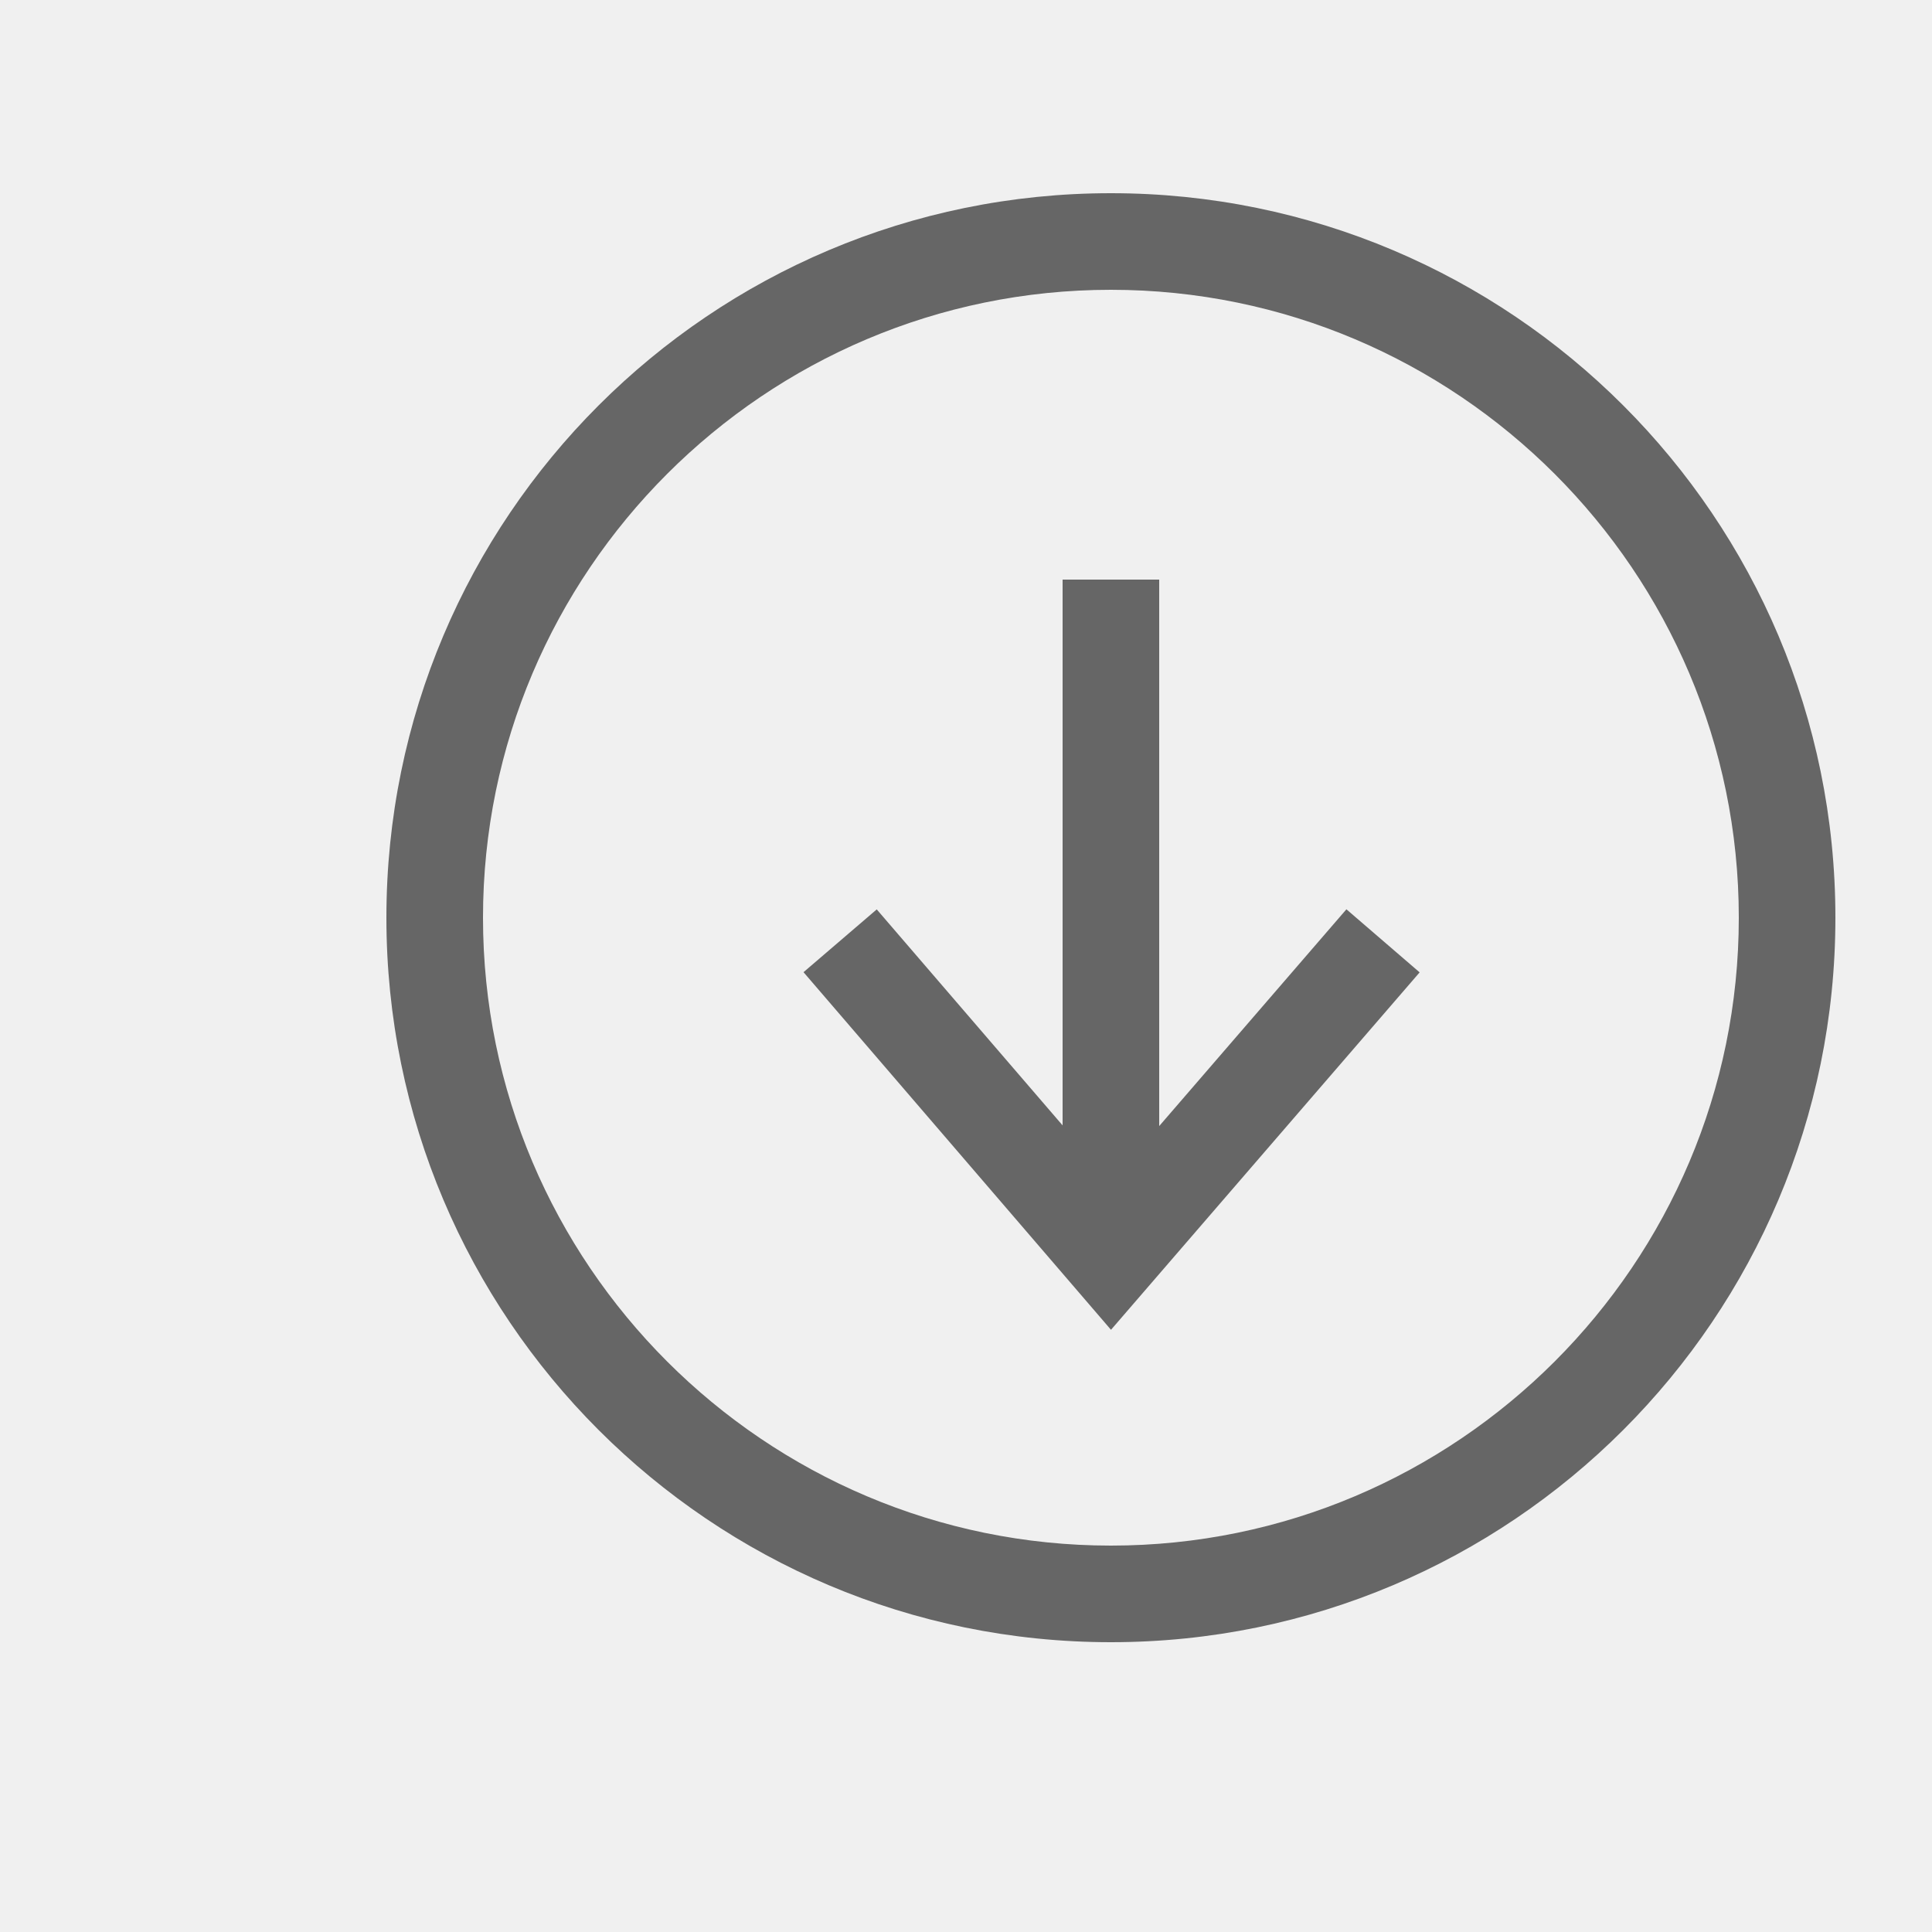
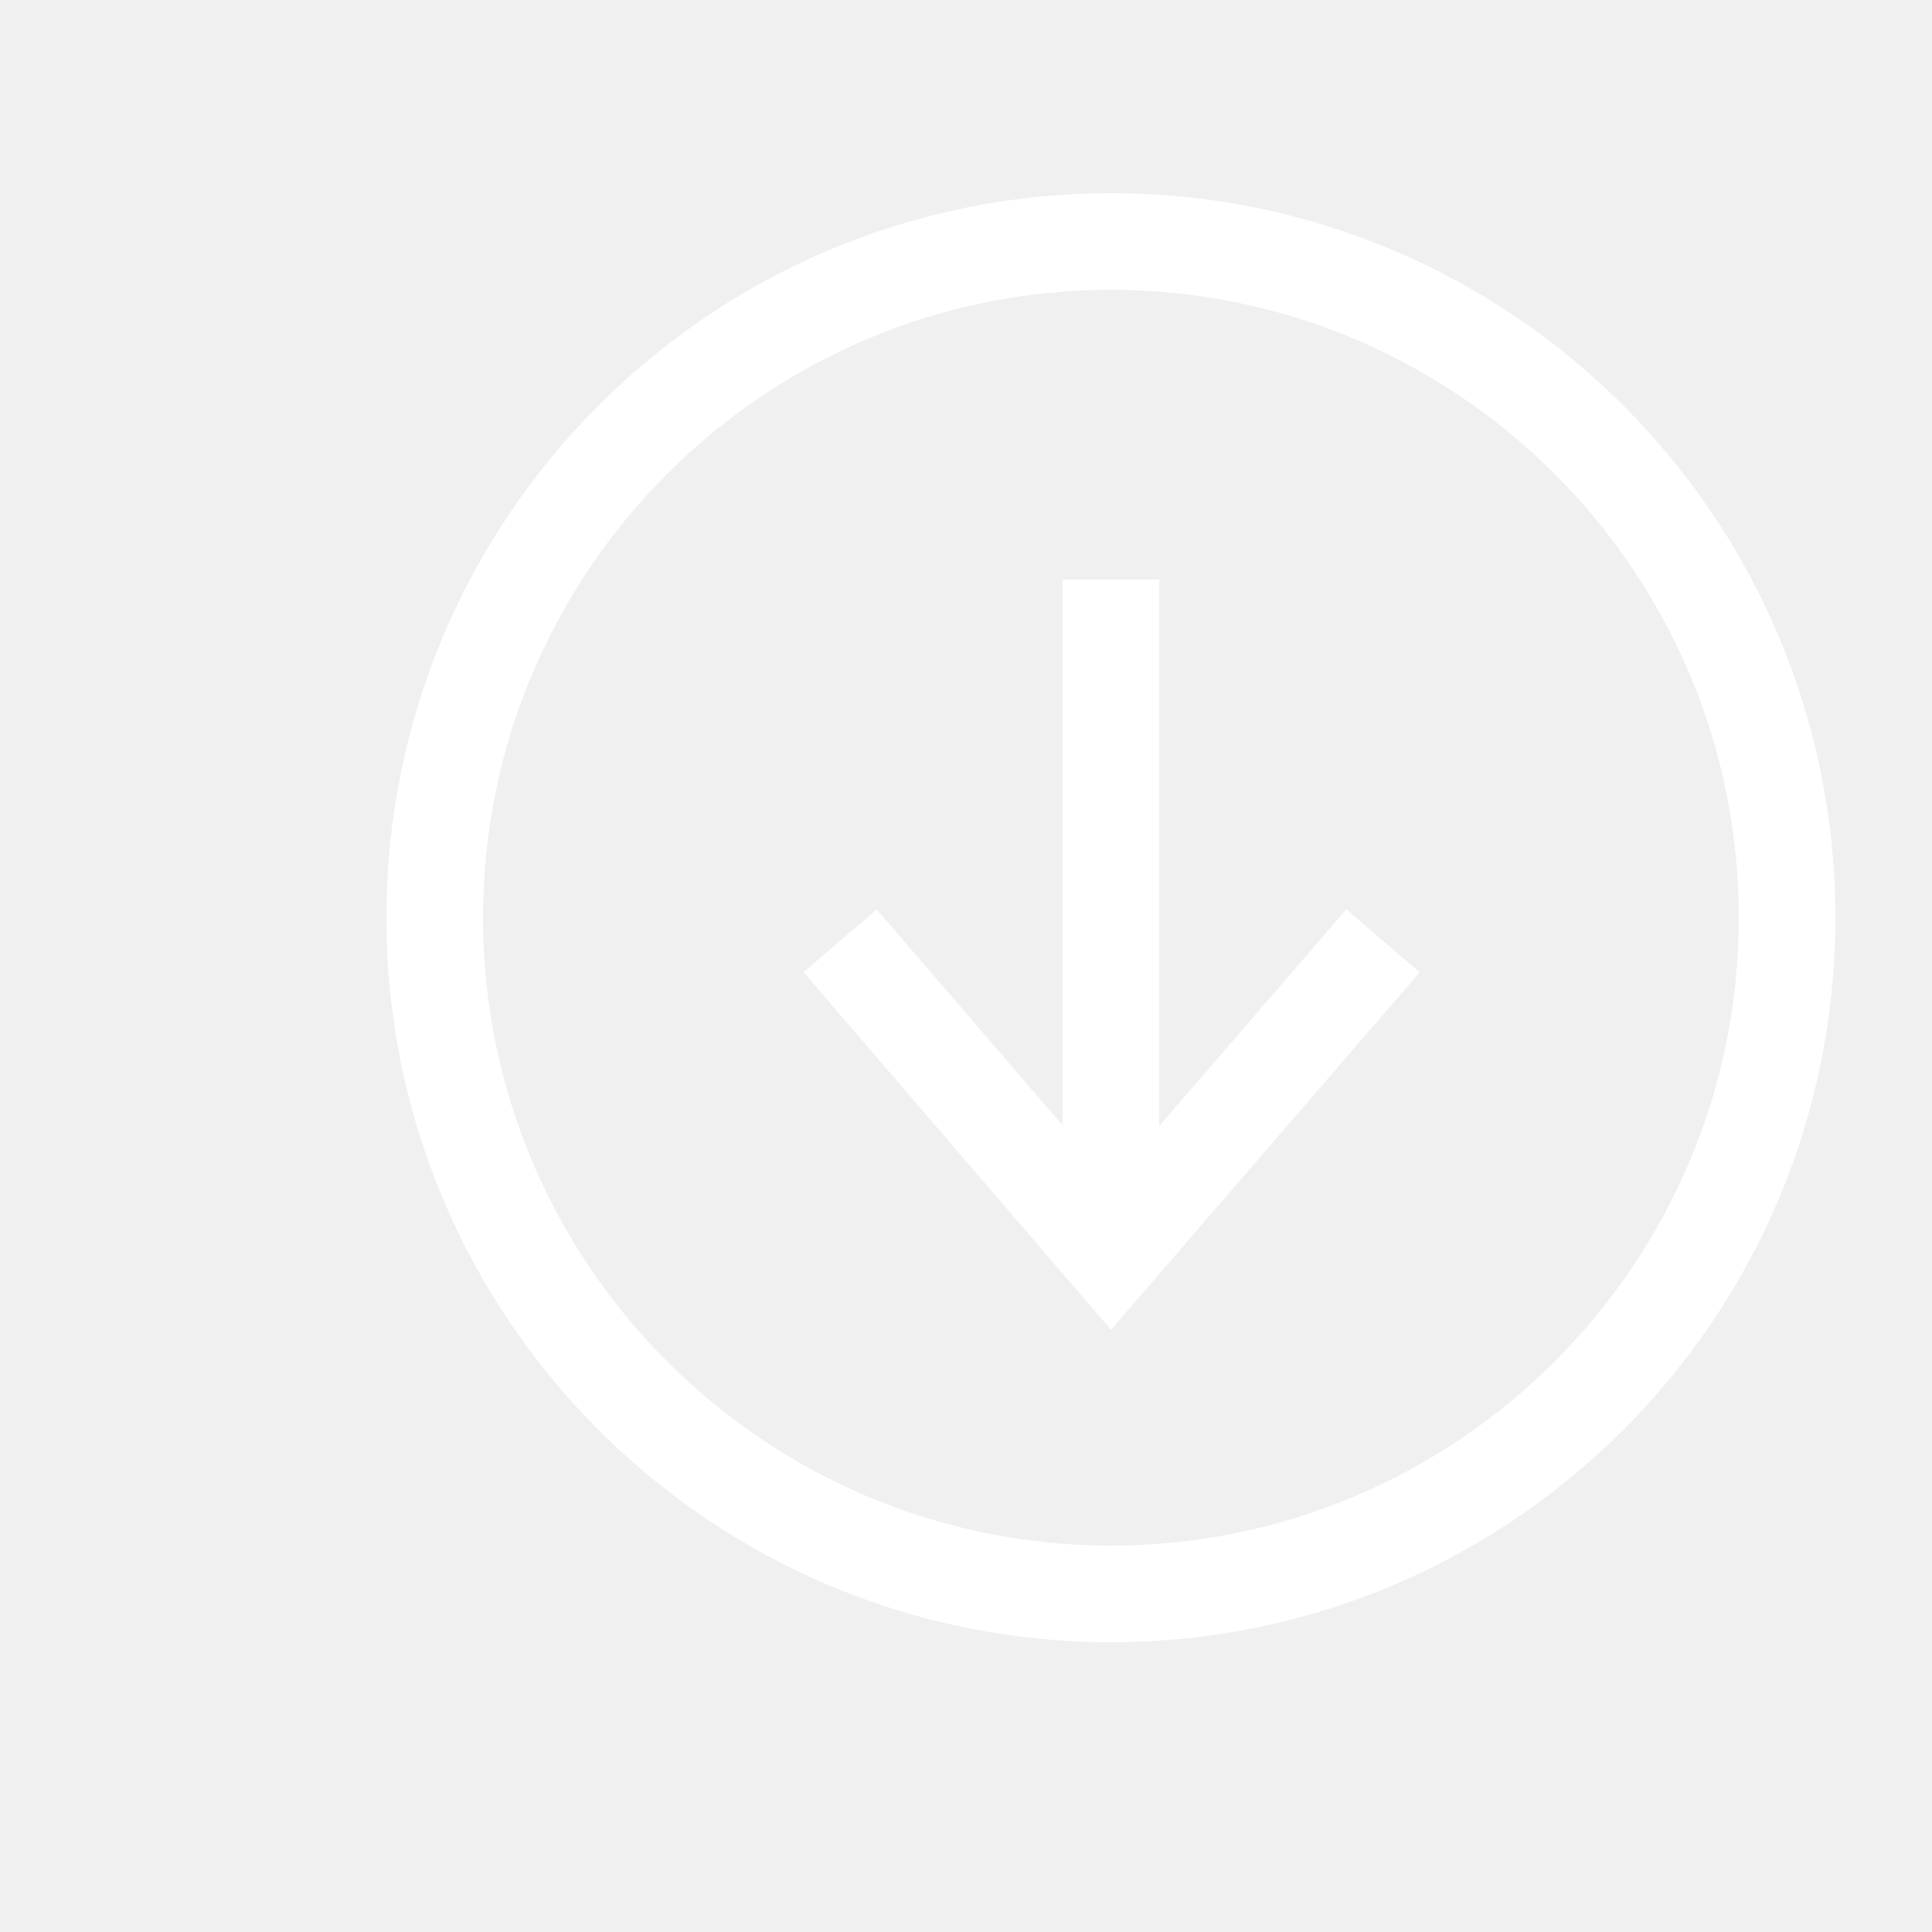
<svg xmlns="http://www.w3.org/2000/svg" viewBox="0 0 20 20">
-   <path d="M12 11.657V6h-1v5.65L9.076 9.414l-.758.65 3.183 3.702 3.195-3.7-.758-.653L12 11.657zM11.5 2C7.358 2 4 5.358 4 9.5c0 4.142 3.358 7.5 7.5 7.5 4.142 0 7.5-3.358 7.5-7.5C19 5.358 15.642 2 11.5 2zm0 14C7.916 16 5 13.084 5 9.5S7.916 3 11.5 3 18 5.916 18 9.5 15.084 16 11.5 16z" fill="#666666" fill-rule="evenodd" />
+   <path d="M12 11.657V6h-1v5.65L9.076 9.414l-.758.65 3.183 3.702 3.195-3.7-.758-.653L12 11.657zM11.5 2C7.358 2 4 5.358 4 9.5c0 4.142 3.358 7.5 7.5 7.5 4.142 0 7.5-3.358 7.5-7.5C19 5.358 15.642 2 11.5 2zm0 14C7.916 16 5 13.084 5 9.5S7.916 3 11.5 3 18 5.916 18 9.5 15.084 16 11.5 16z" fill="#ffffff" fill-rule="evenodd" />
</svg>
